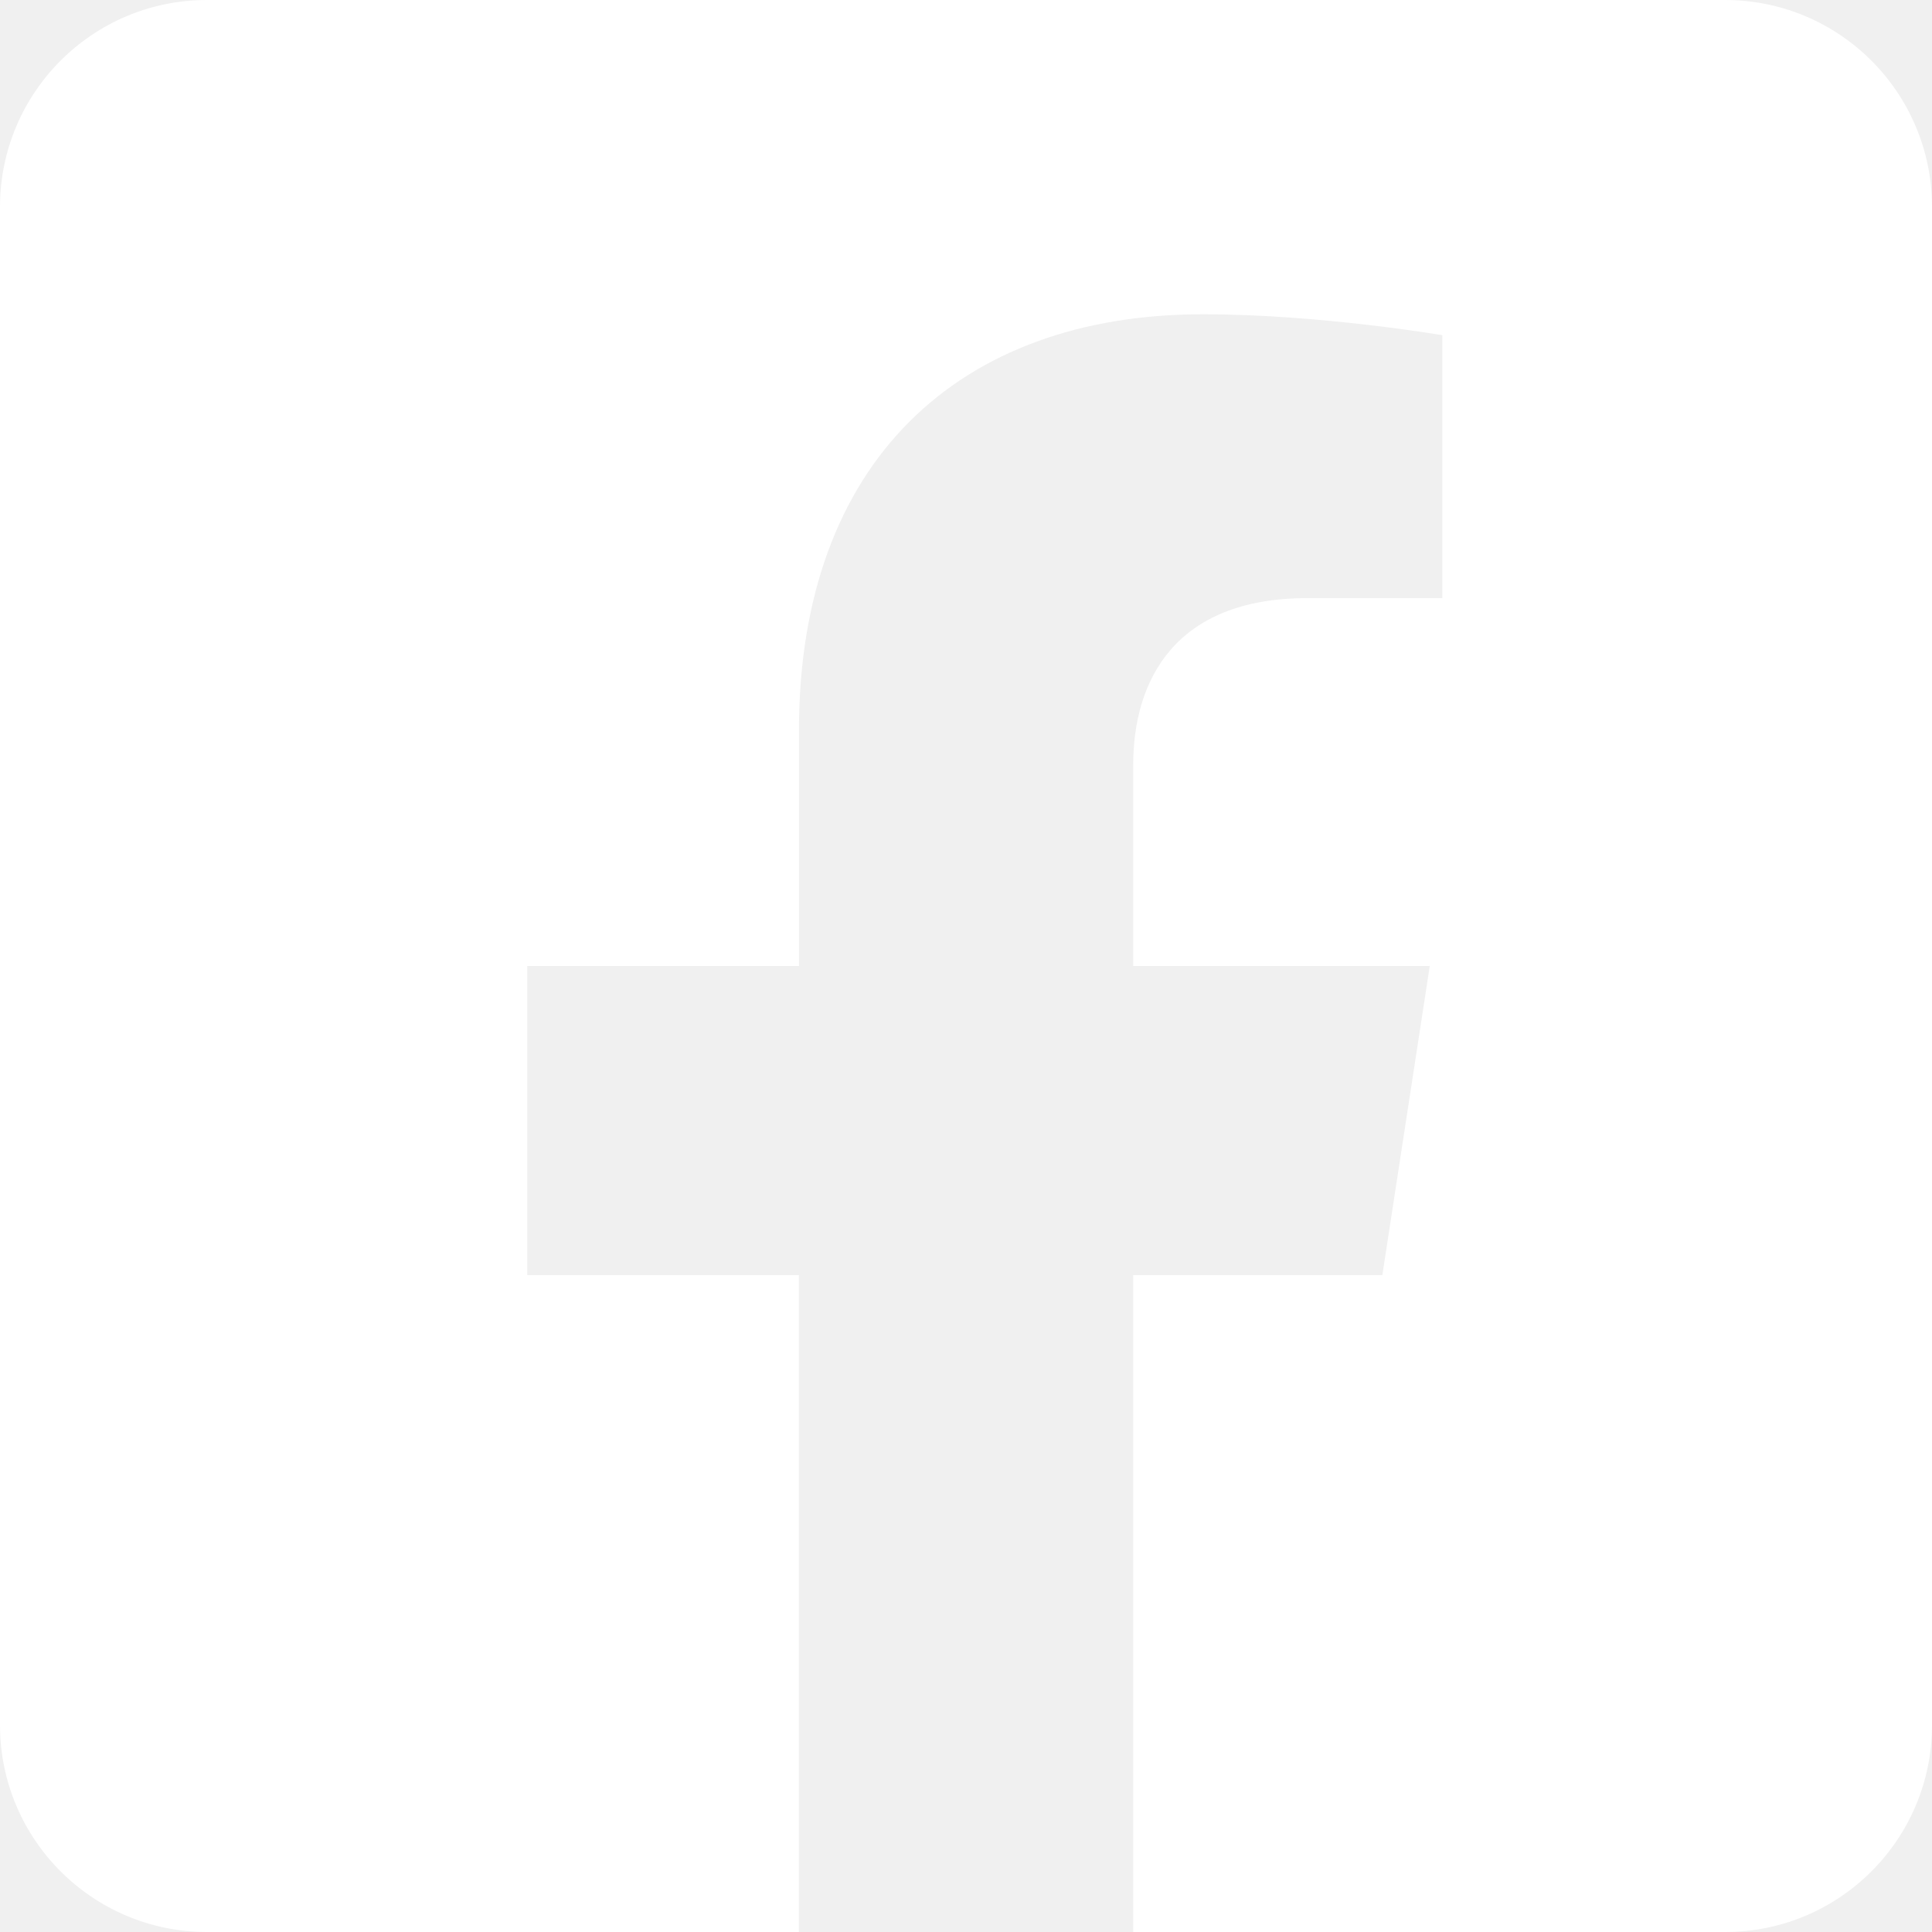
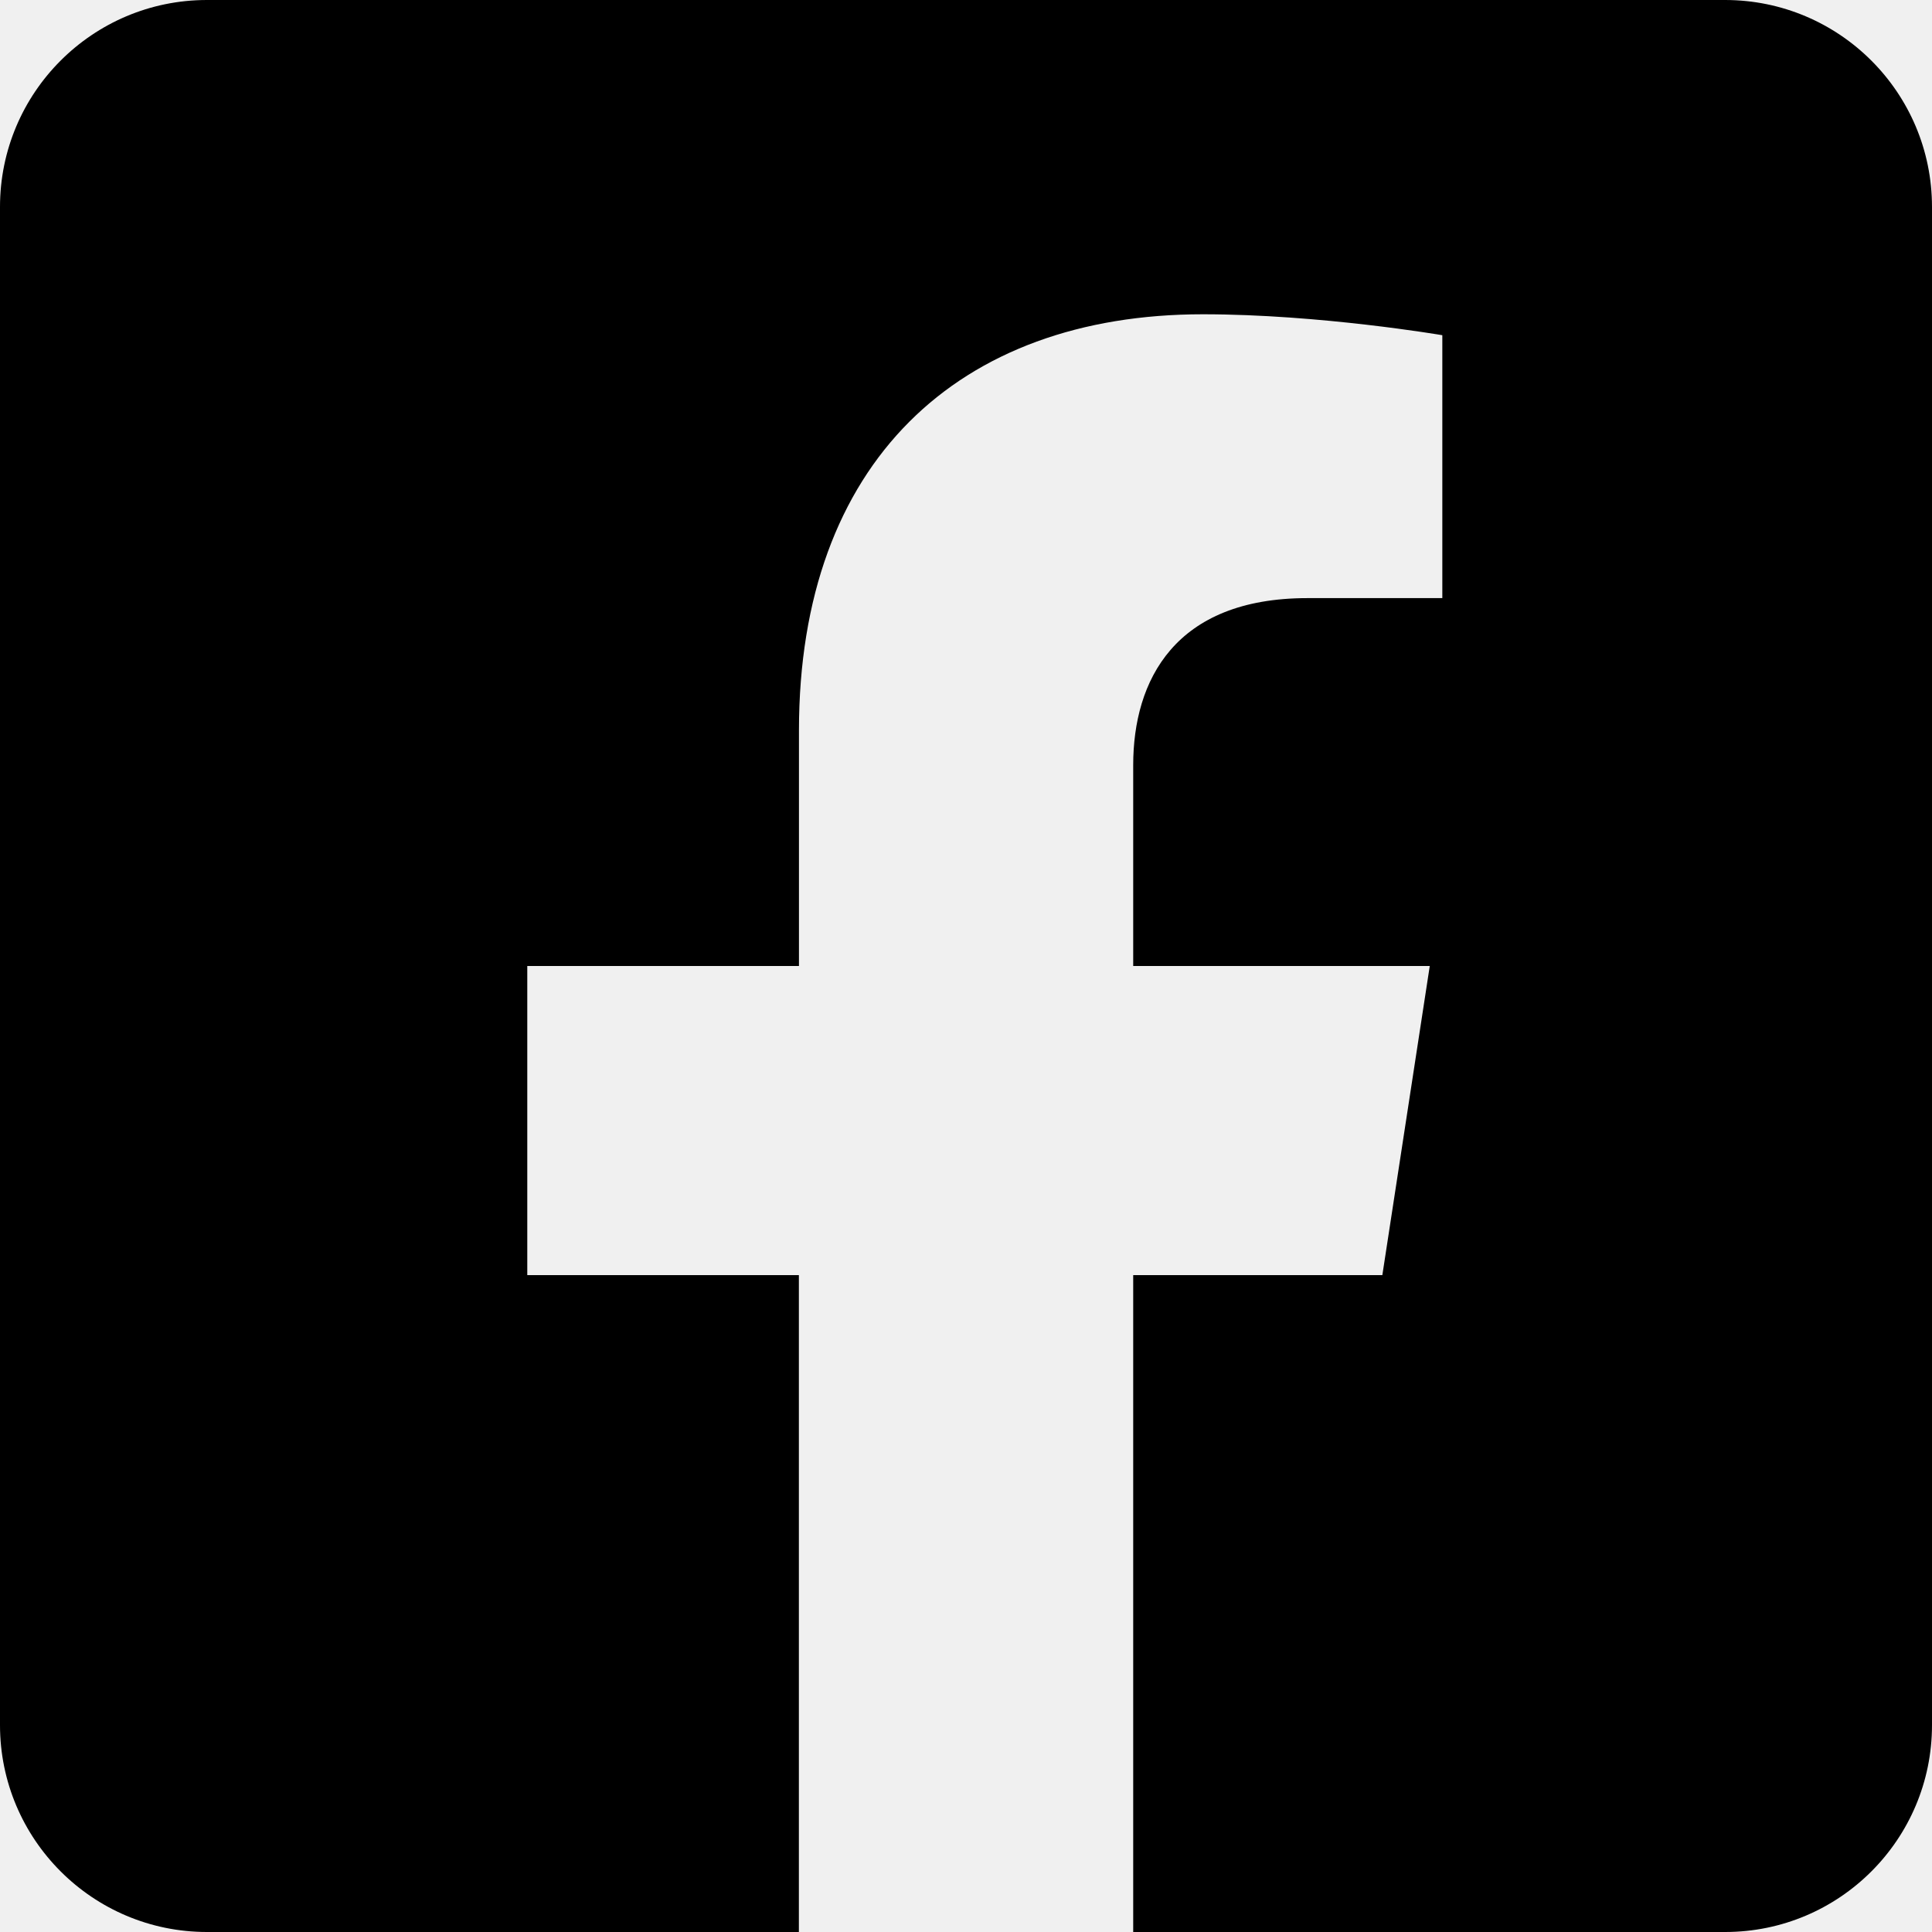
- <svg xmlns="http://www.w3.org/2000/svg" width="24" height="24" fill="none">
-   <path d="M21.429 0H2.57A2.571 2.571 0 0 0 0 2.571V21.43A2.571 2.571 0 0 0 2.571 24h7.353v-8.16H6.55V12h3.375V9.073c0-3.33 1.982-5.169 5.018-5.169 1.454 0 2.974.26 2.974.26V7.43h-1.675c-1.65 0-2.165 1.025-2.165 2.075V12h3.684l-.589 3.84h-3.095V24h7.353A2.57 2.57 0 0 0 24 21.429V2.57A2.571 2.571 0 0 0 21.429 0Z" fill="#fff" />
+ <svg xmlns="http://www.w3.org/2000/svg" width="24" height="24">
+   <path d="M21.429 0H2.57A2.571 2.571 0 0 0 0 2.571V21.43A2.571 2.571 0 0 0 2.571 24h7.353v-8.16H6.55V12h3.375V9.073c0-3.33 1.982-5.169 5.018-5.169 1.454 0 2.974.26 2.974.26V7.43h-1.675c-1.65 0-2.165 1.025-2.165 2.075V12h3.684l-.589 3.84h-3.095V24h7.353A2.57 2.57 0 0 0 24 21.429V2.57A2.571 2.571 0 0 0 21.429 0Z" />
</svg>
